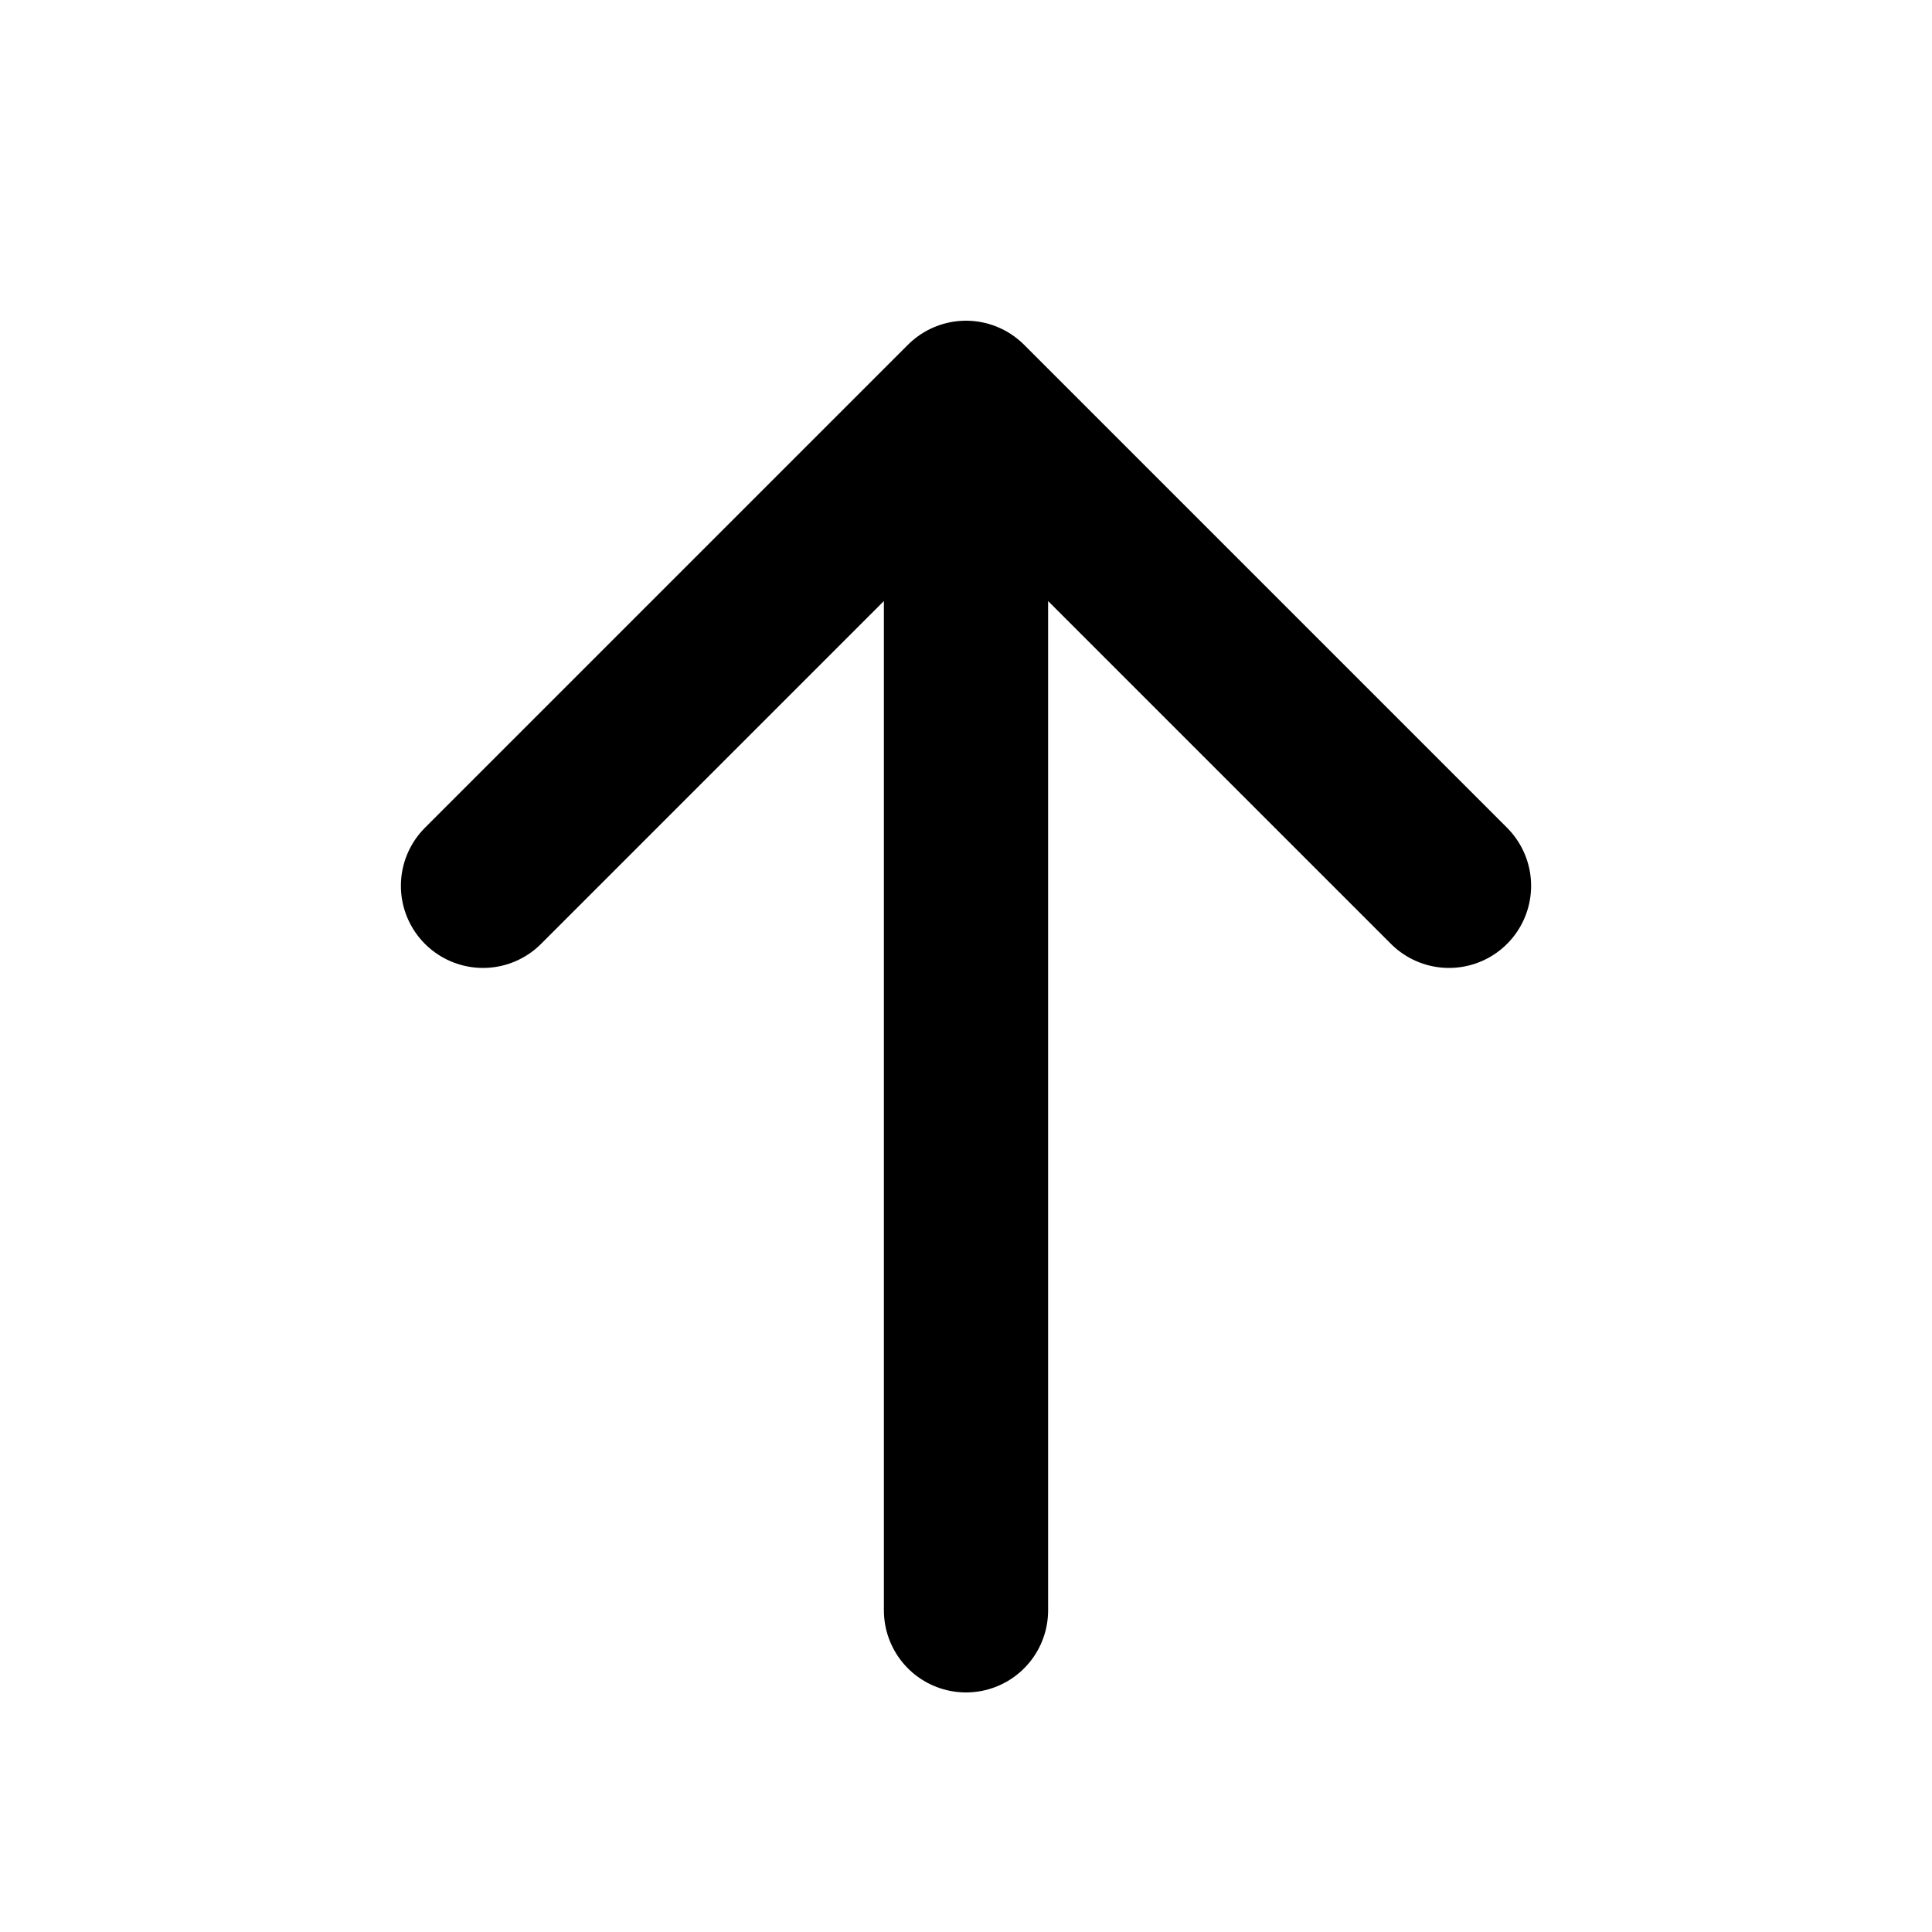
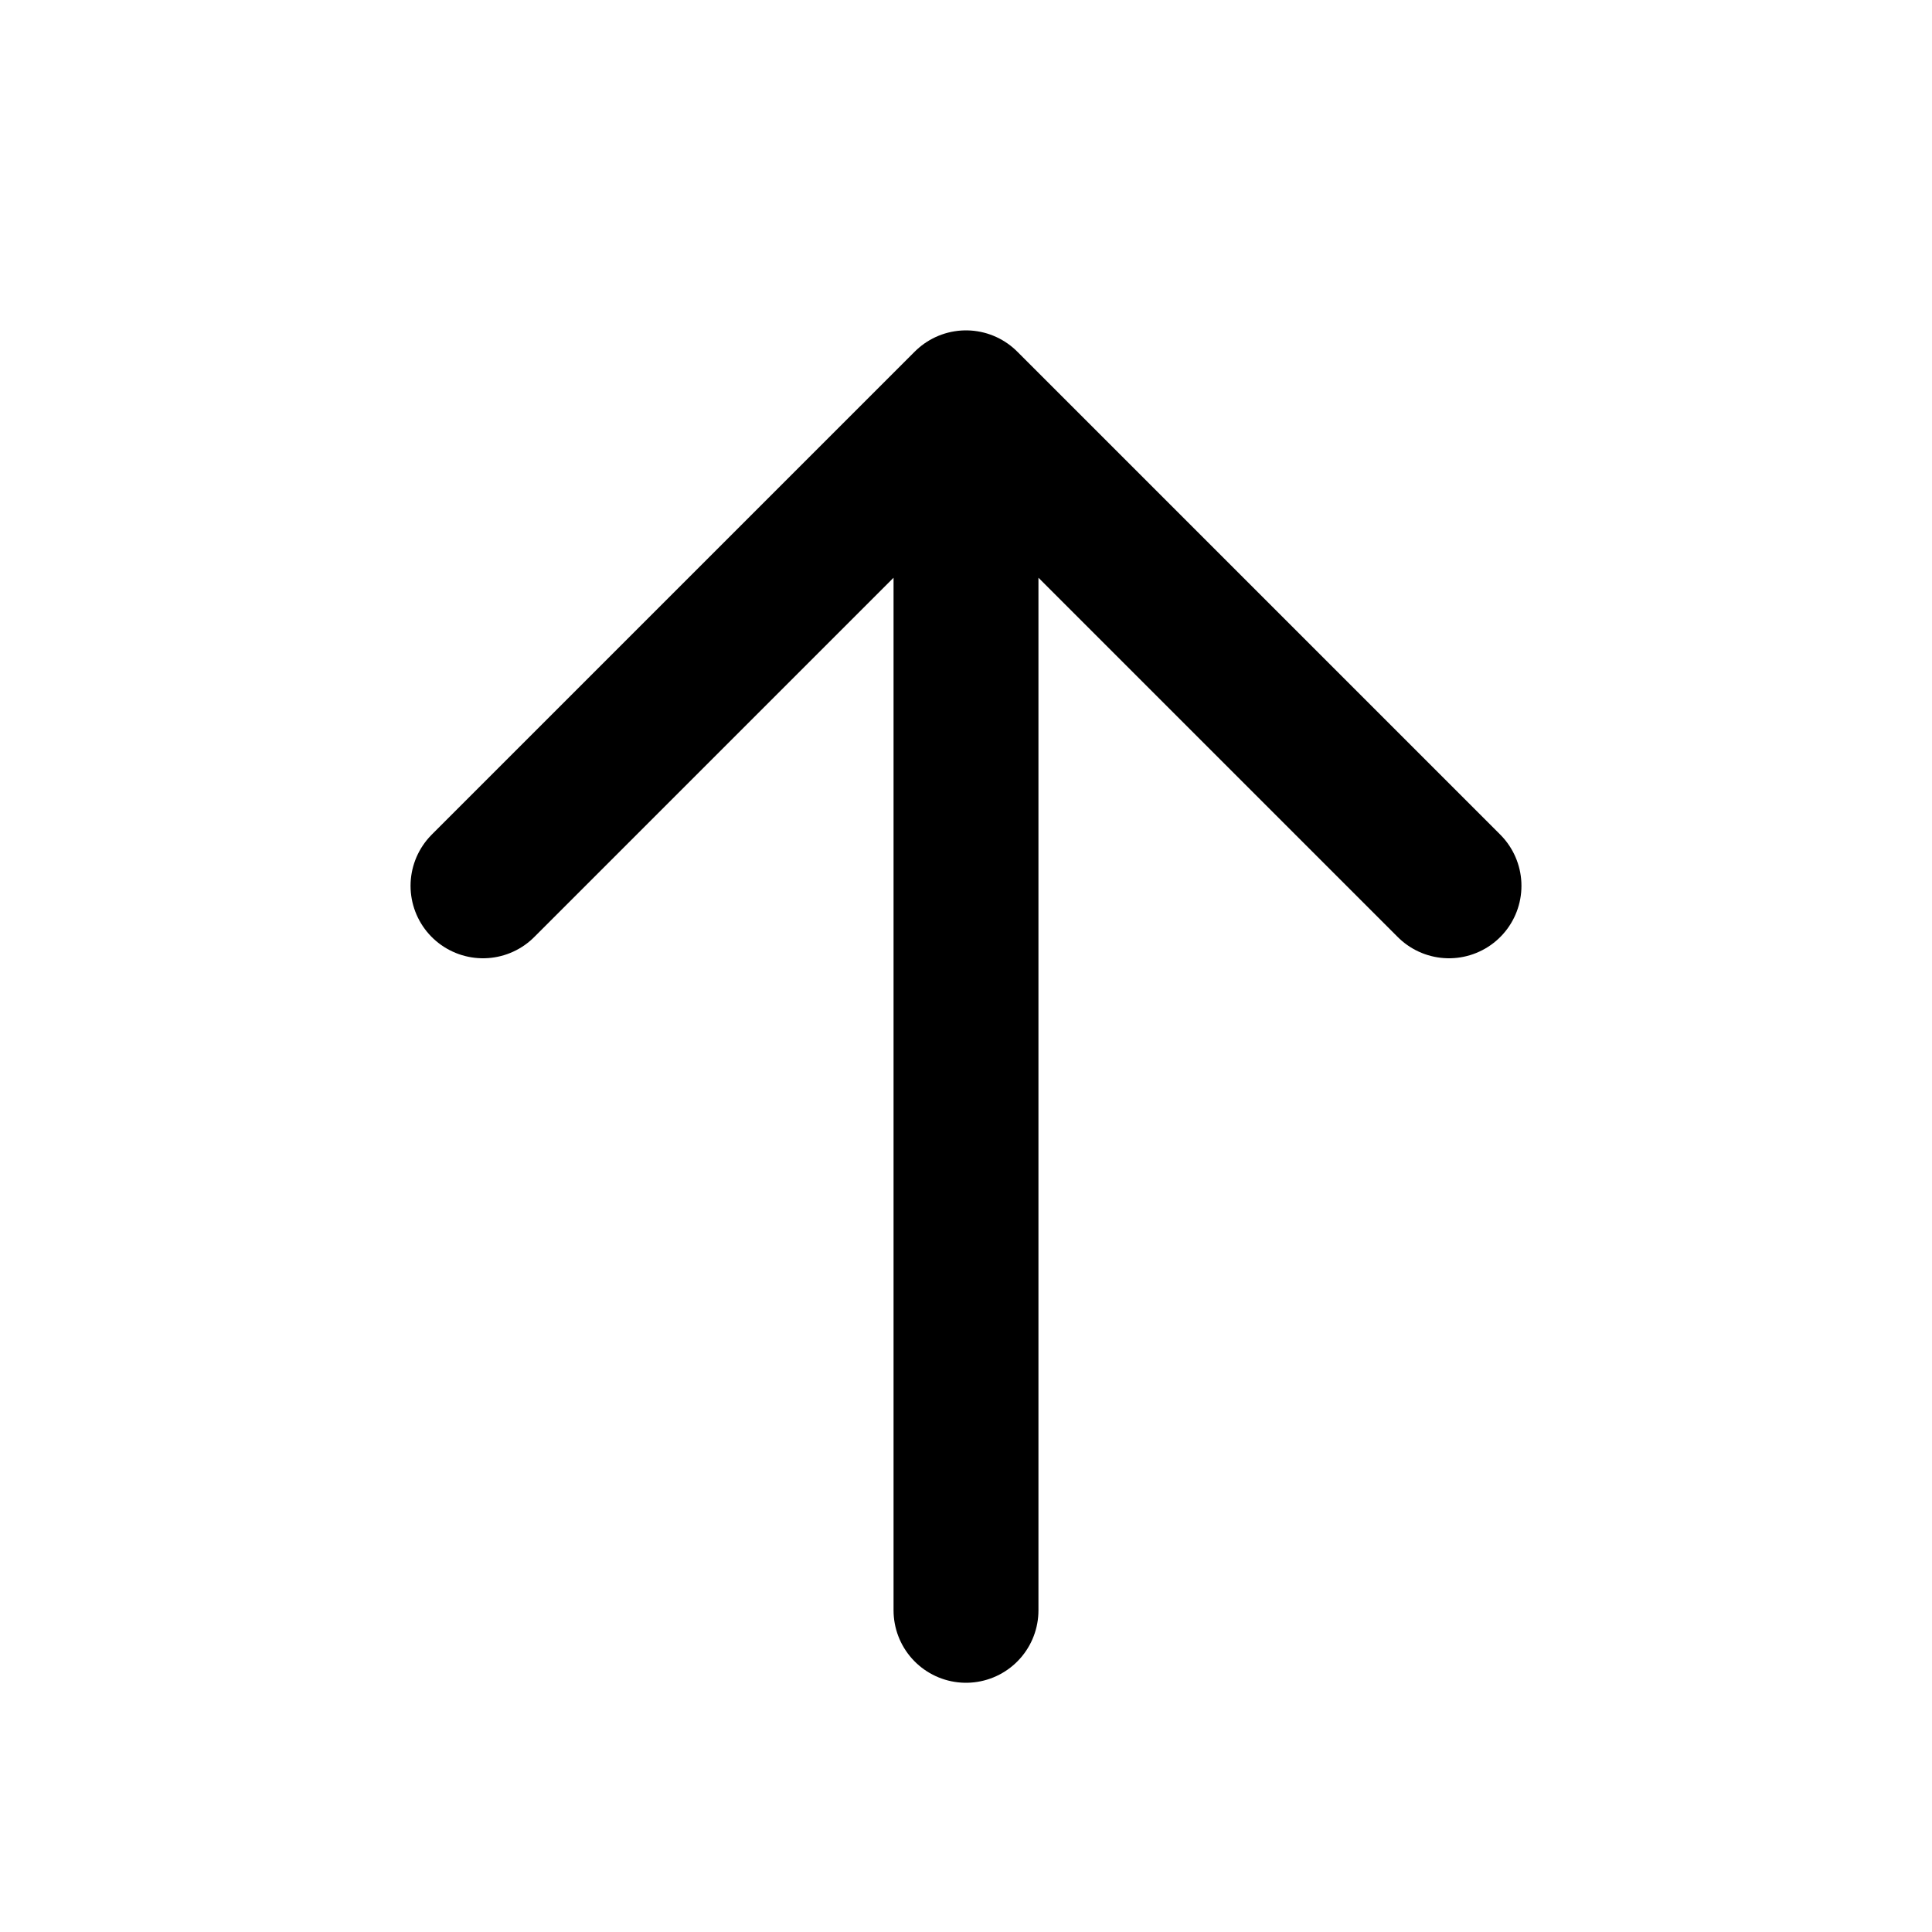
<svg xmlns="http://www.w3.org/2000/svg" width="20" height="20" viewBox="0 0 20 20" fill="none">
-   <path d="M10 16.67V4.17M5 9.17L10 4.17L15 9.17" stroke="currentColor" stroke-width="1.7" stroke-linecap="round" stroke-linejoin="round" />
+   <path d="M10 16.67V4.17M5 9.17L10 4.17L15 9.17" stroke="currentColor" stroke-width="1.5" stroke-linecap="round" stroke-linejoin="round" />
</svg>
